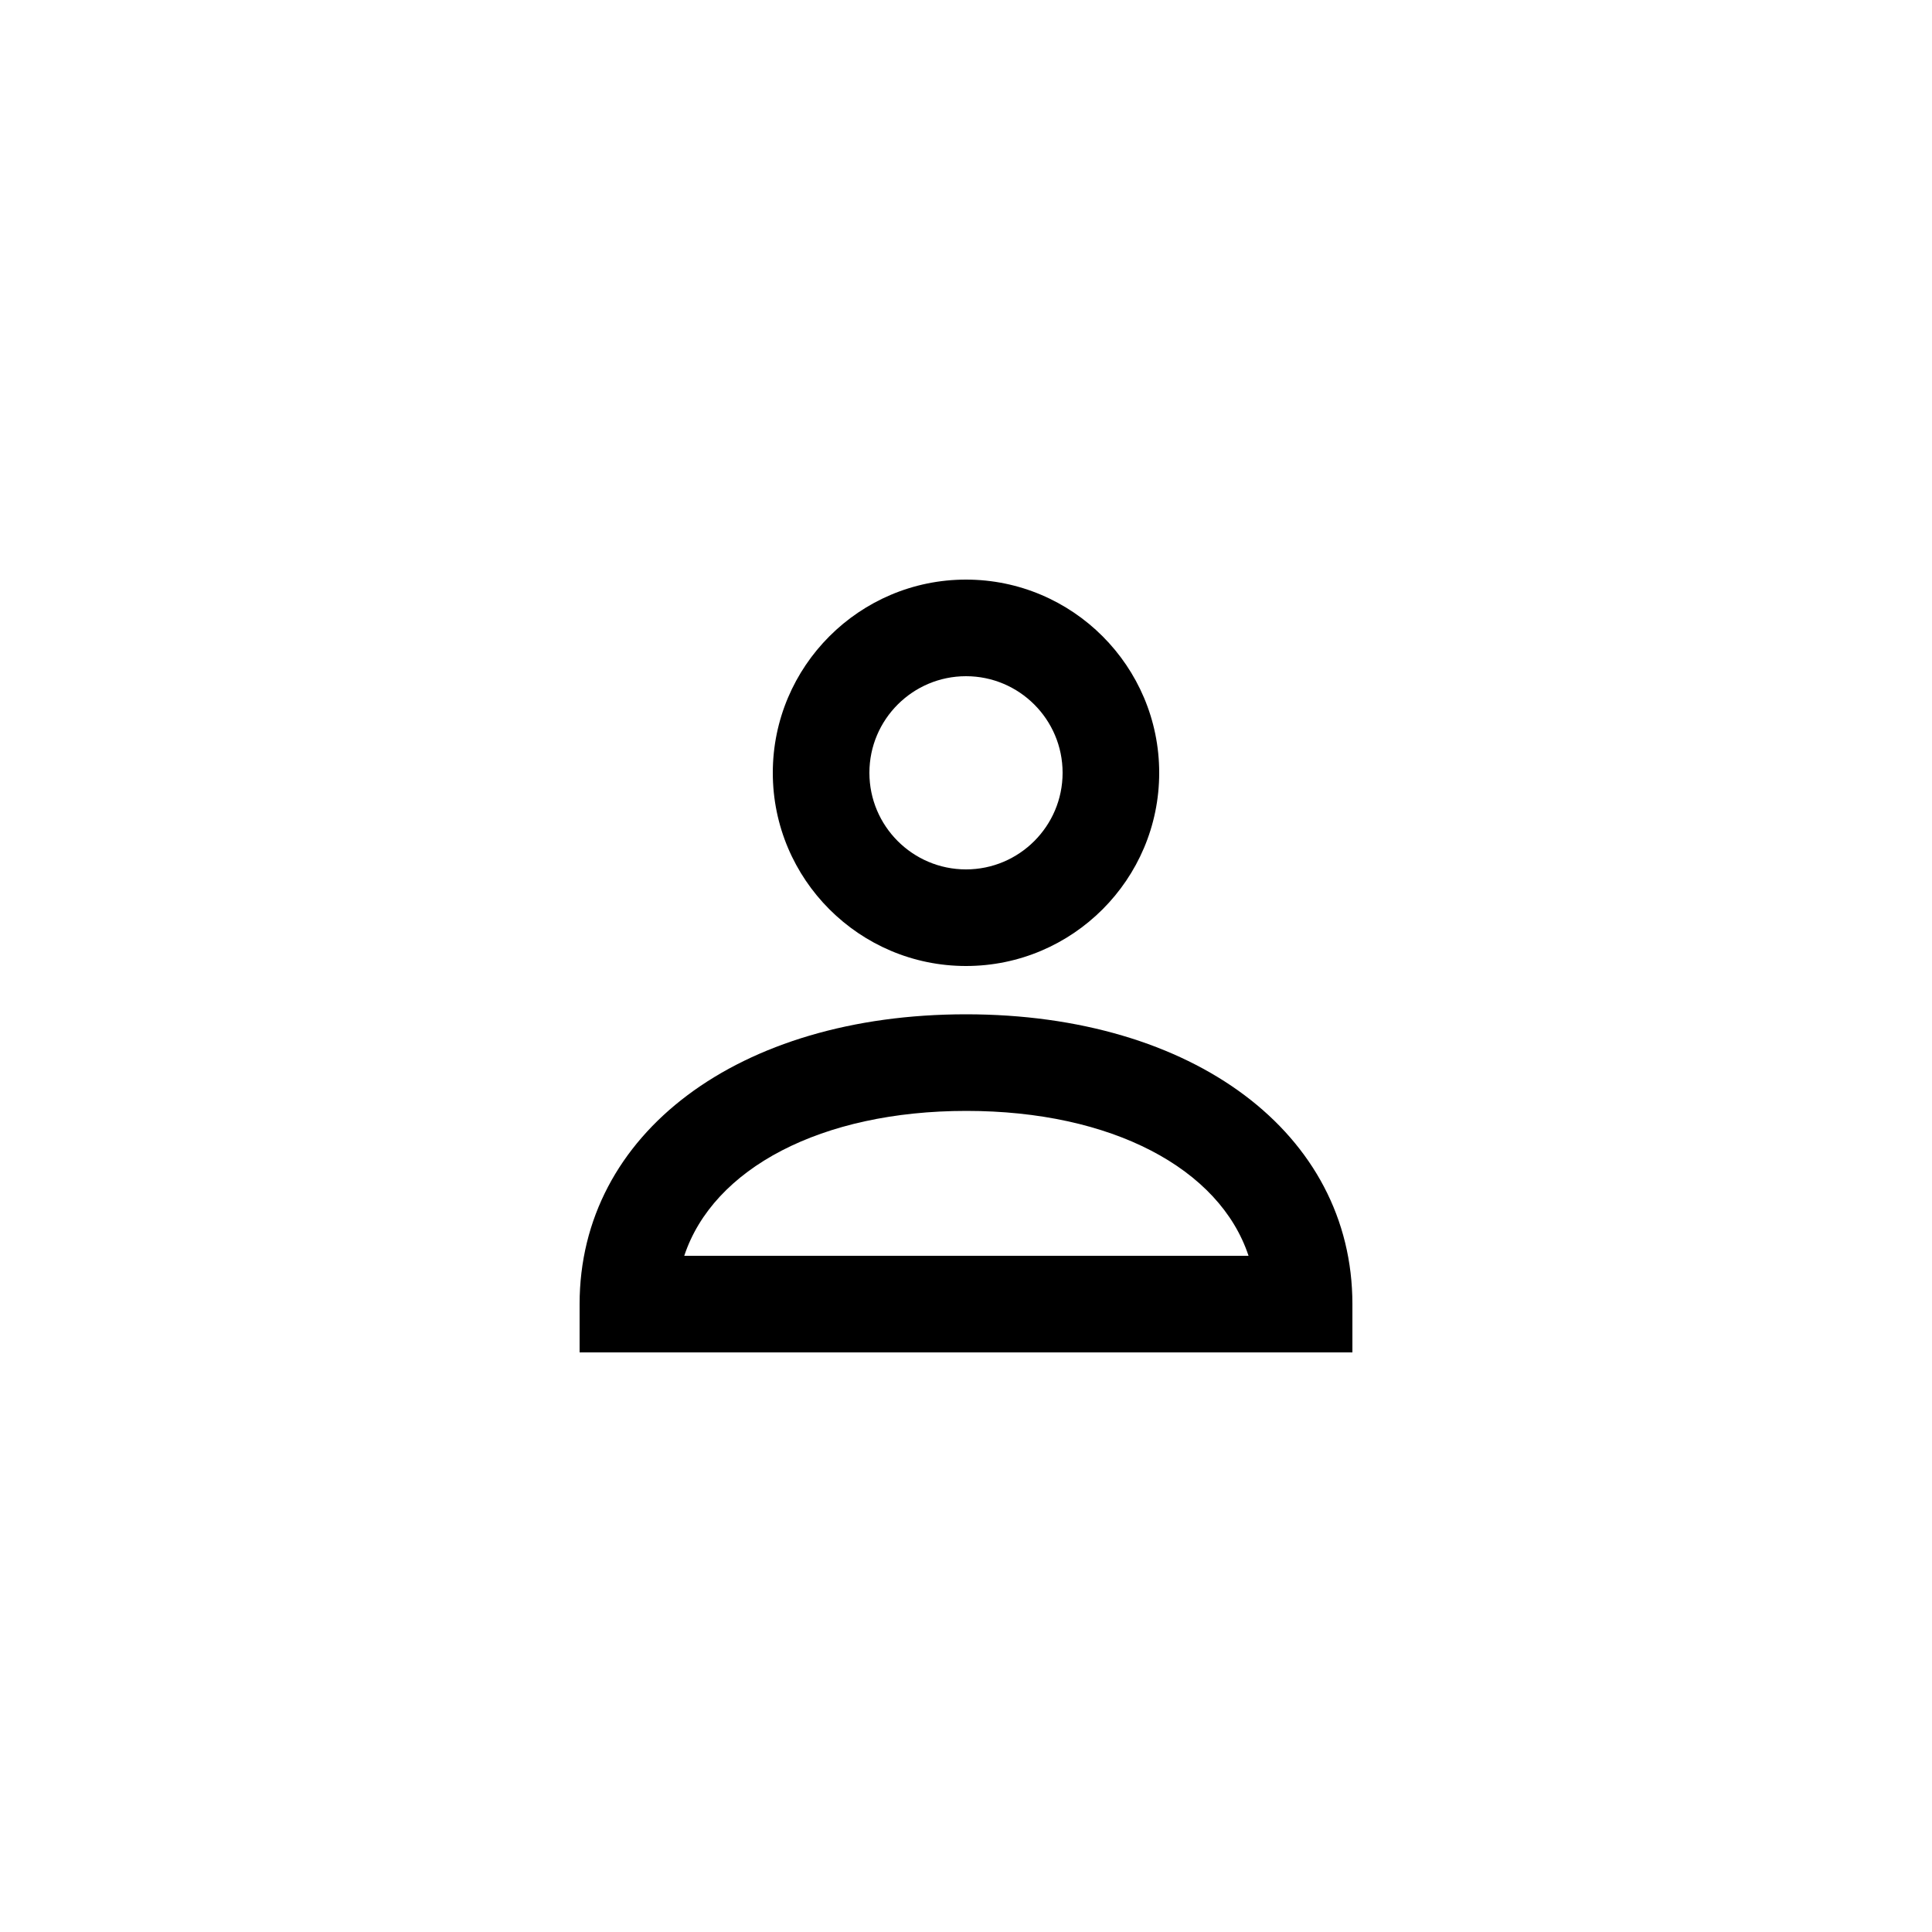
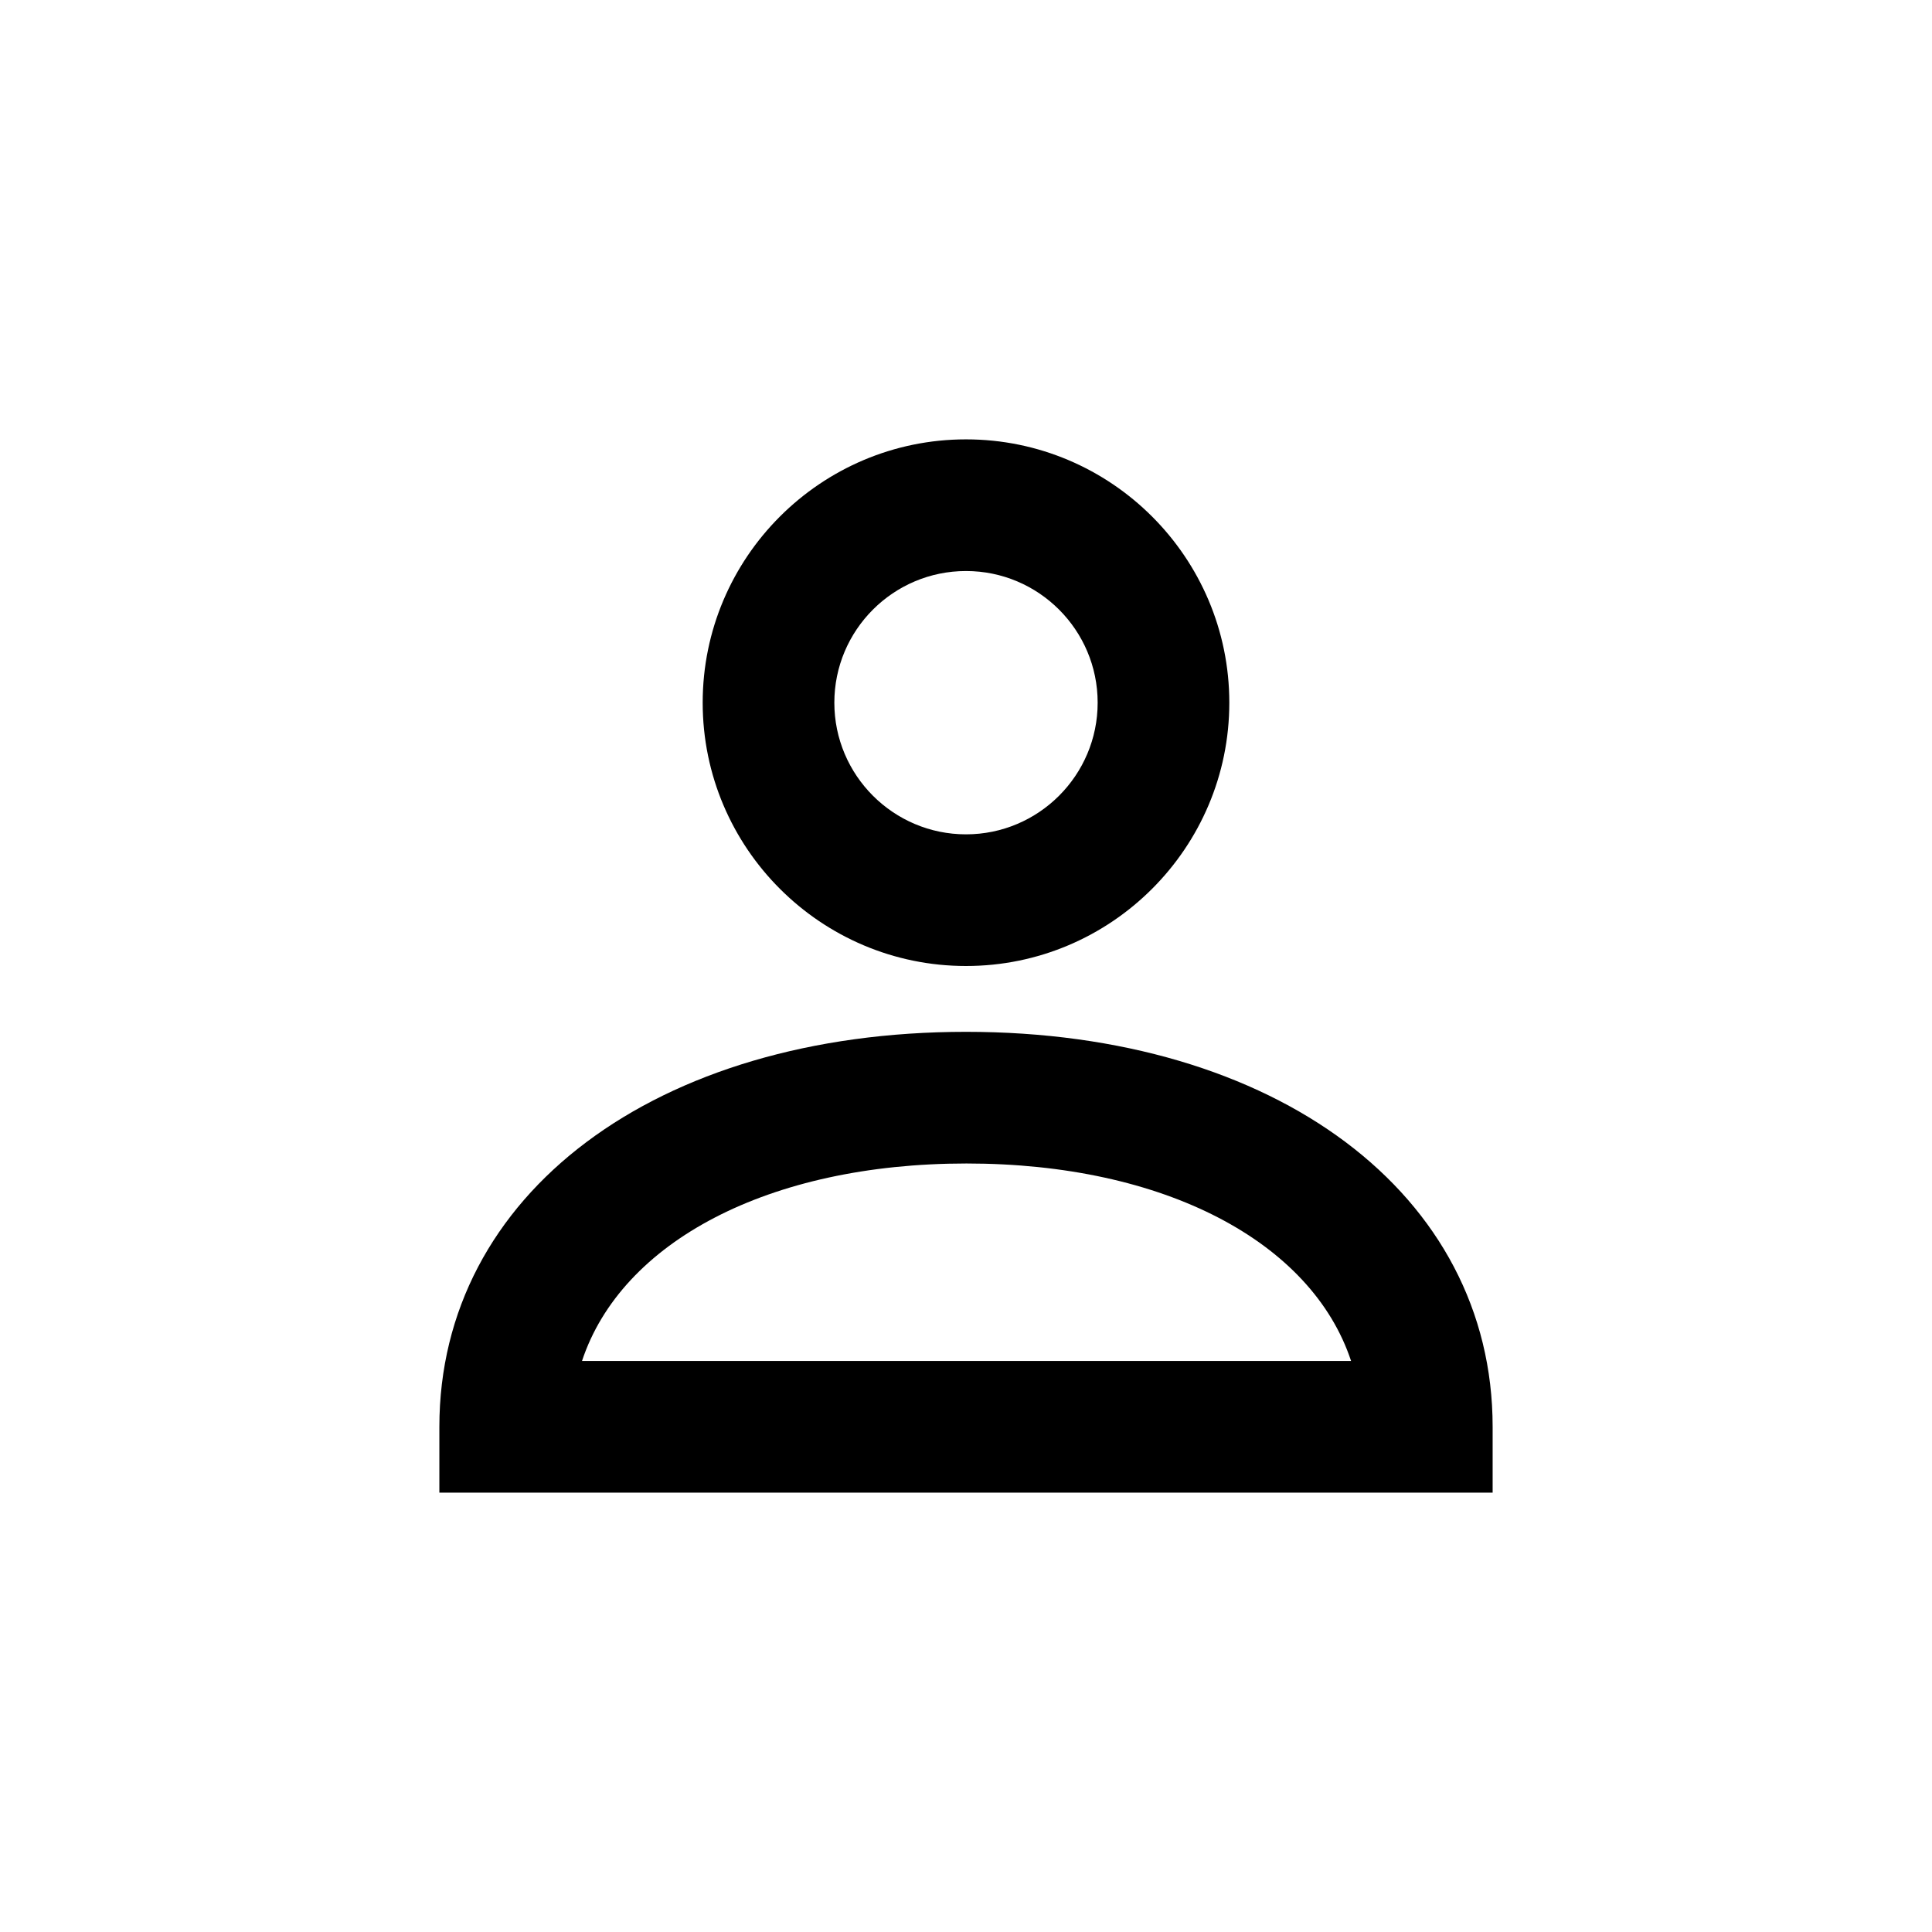
- <svg xmlns="http://www.w3.org/2000/svg" height="1200" viewBox="0 0 1200 1200" width="1200">
-   <path d="m840 840h-480v-30c0-105.99 98.7-180 240-180 141.33 0 240 74.01 240 180zm-415-60h350.49c-17.94-54.24-85.02-90-175.26-90s-157.29 35.76-175.23 90zm175-180c-66.18 0-120-53.82-120-120s53.82-120 120-120 120 53.82 120 120-53.82 120-120 120zm0-180c-33.09 0-60 26.88-60 60 0 33.09 26.91 60 60 60s60-26.91 60-60c0-33.12-26.91-60-60-60z" fill-rule="evenodd" />
+ <svg xmlns="http://www.w3.org/2000/svg" height="642" viewBox="0 0 642 642" width="642">
+   <path d="m321 342.875c103.053 0 175 53.966 175 131.25v21.875h-350v-21.875c0-77.284 71.969-131.25 175-131.25zm.168 43.75c-65.8 0-114.691 26.075-127.772 65.625h255.566c-13.081-39.55-61.994-65.625-127.794-65.625zm-.168-240.625c48.256 0 87.5 39.244 87.5 87.5s-39.244 87.5-87.5 87.5-87.5-39.244-87.5-87.5 39.244-87.5 87.5-87.5zm0 43.75c-24.128 0-43.75 19.6-43.75 43.75 0 24.128 19.622 43.75 43.75 43.75s43.75-19.622 43.75-43.75c0-24.15-19.622-43.75-43.75-43.75z" fill-rule="evenodd" />
</svg>
